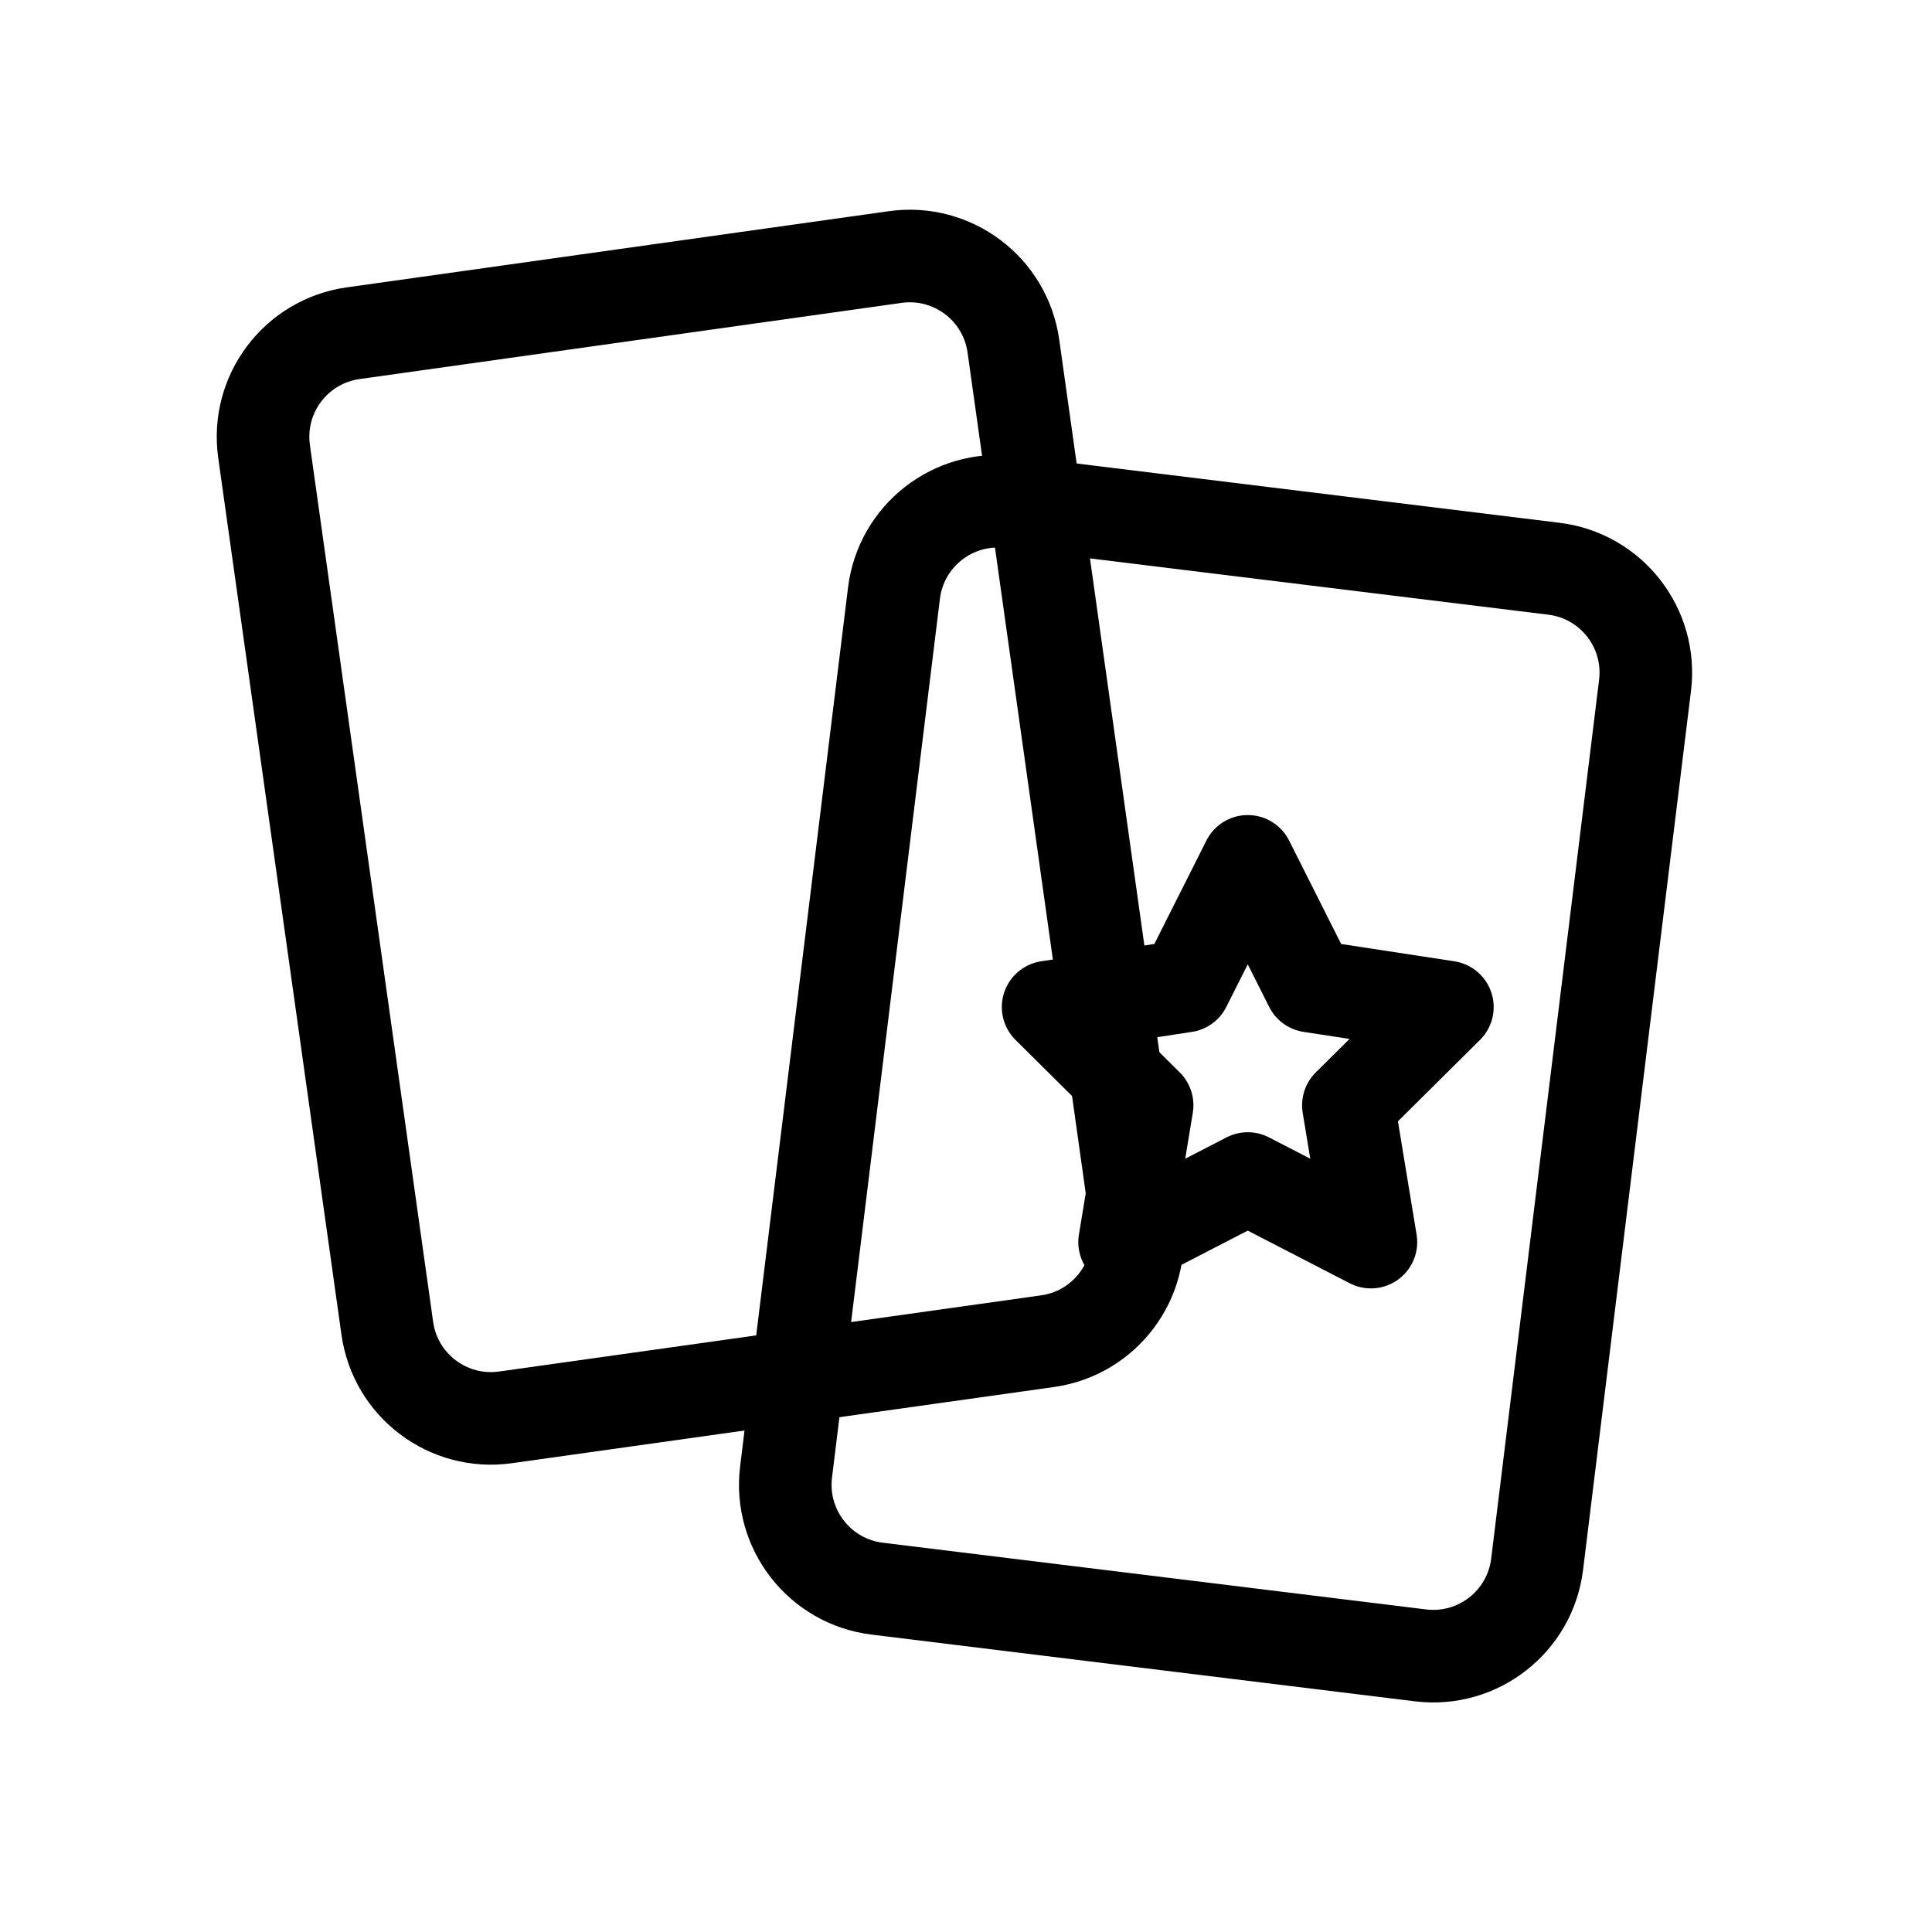
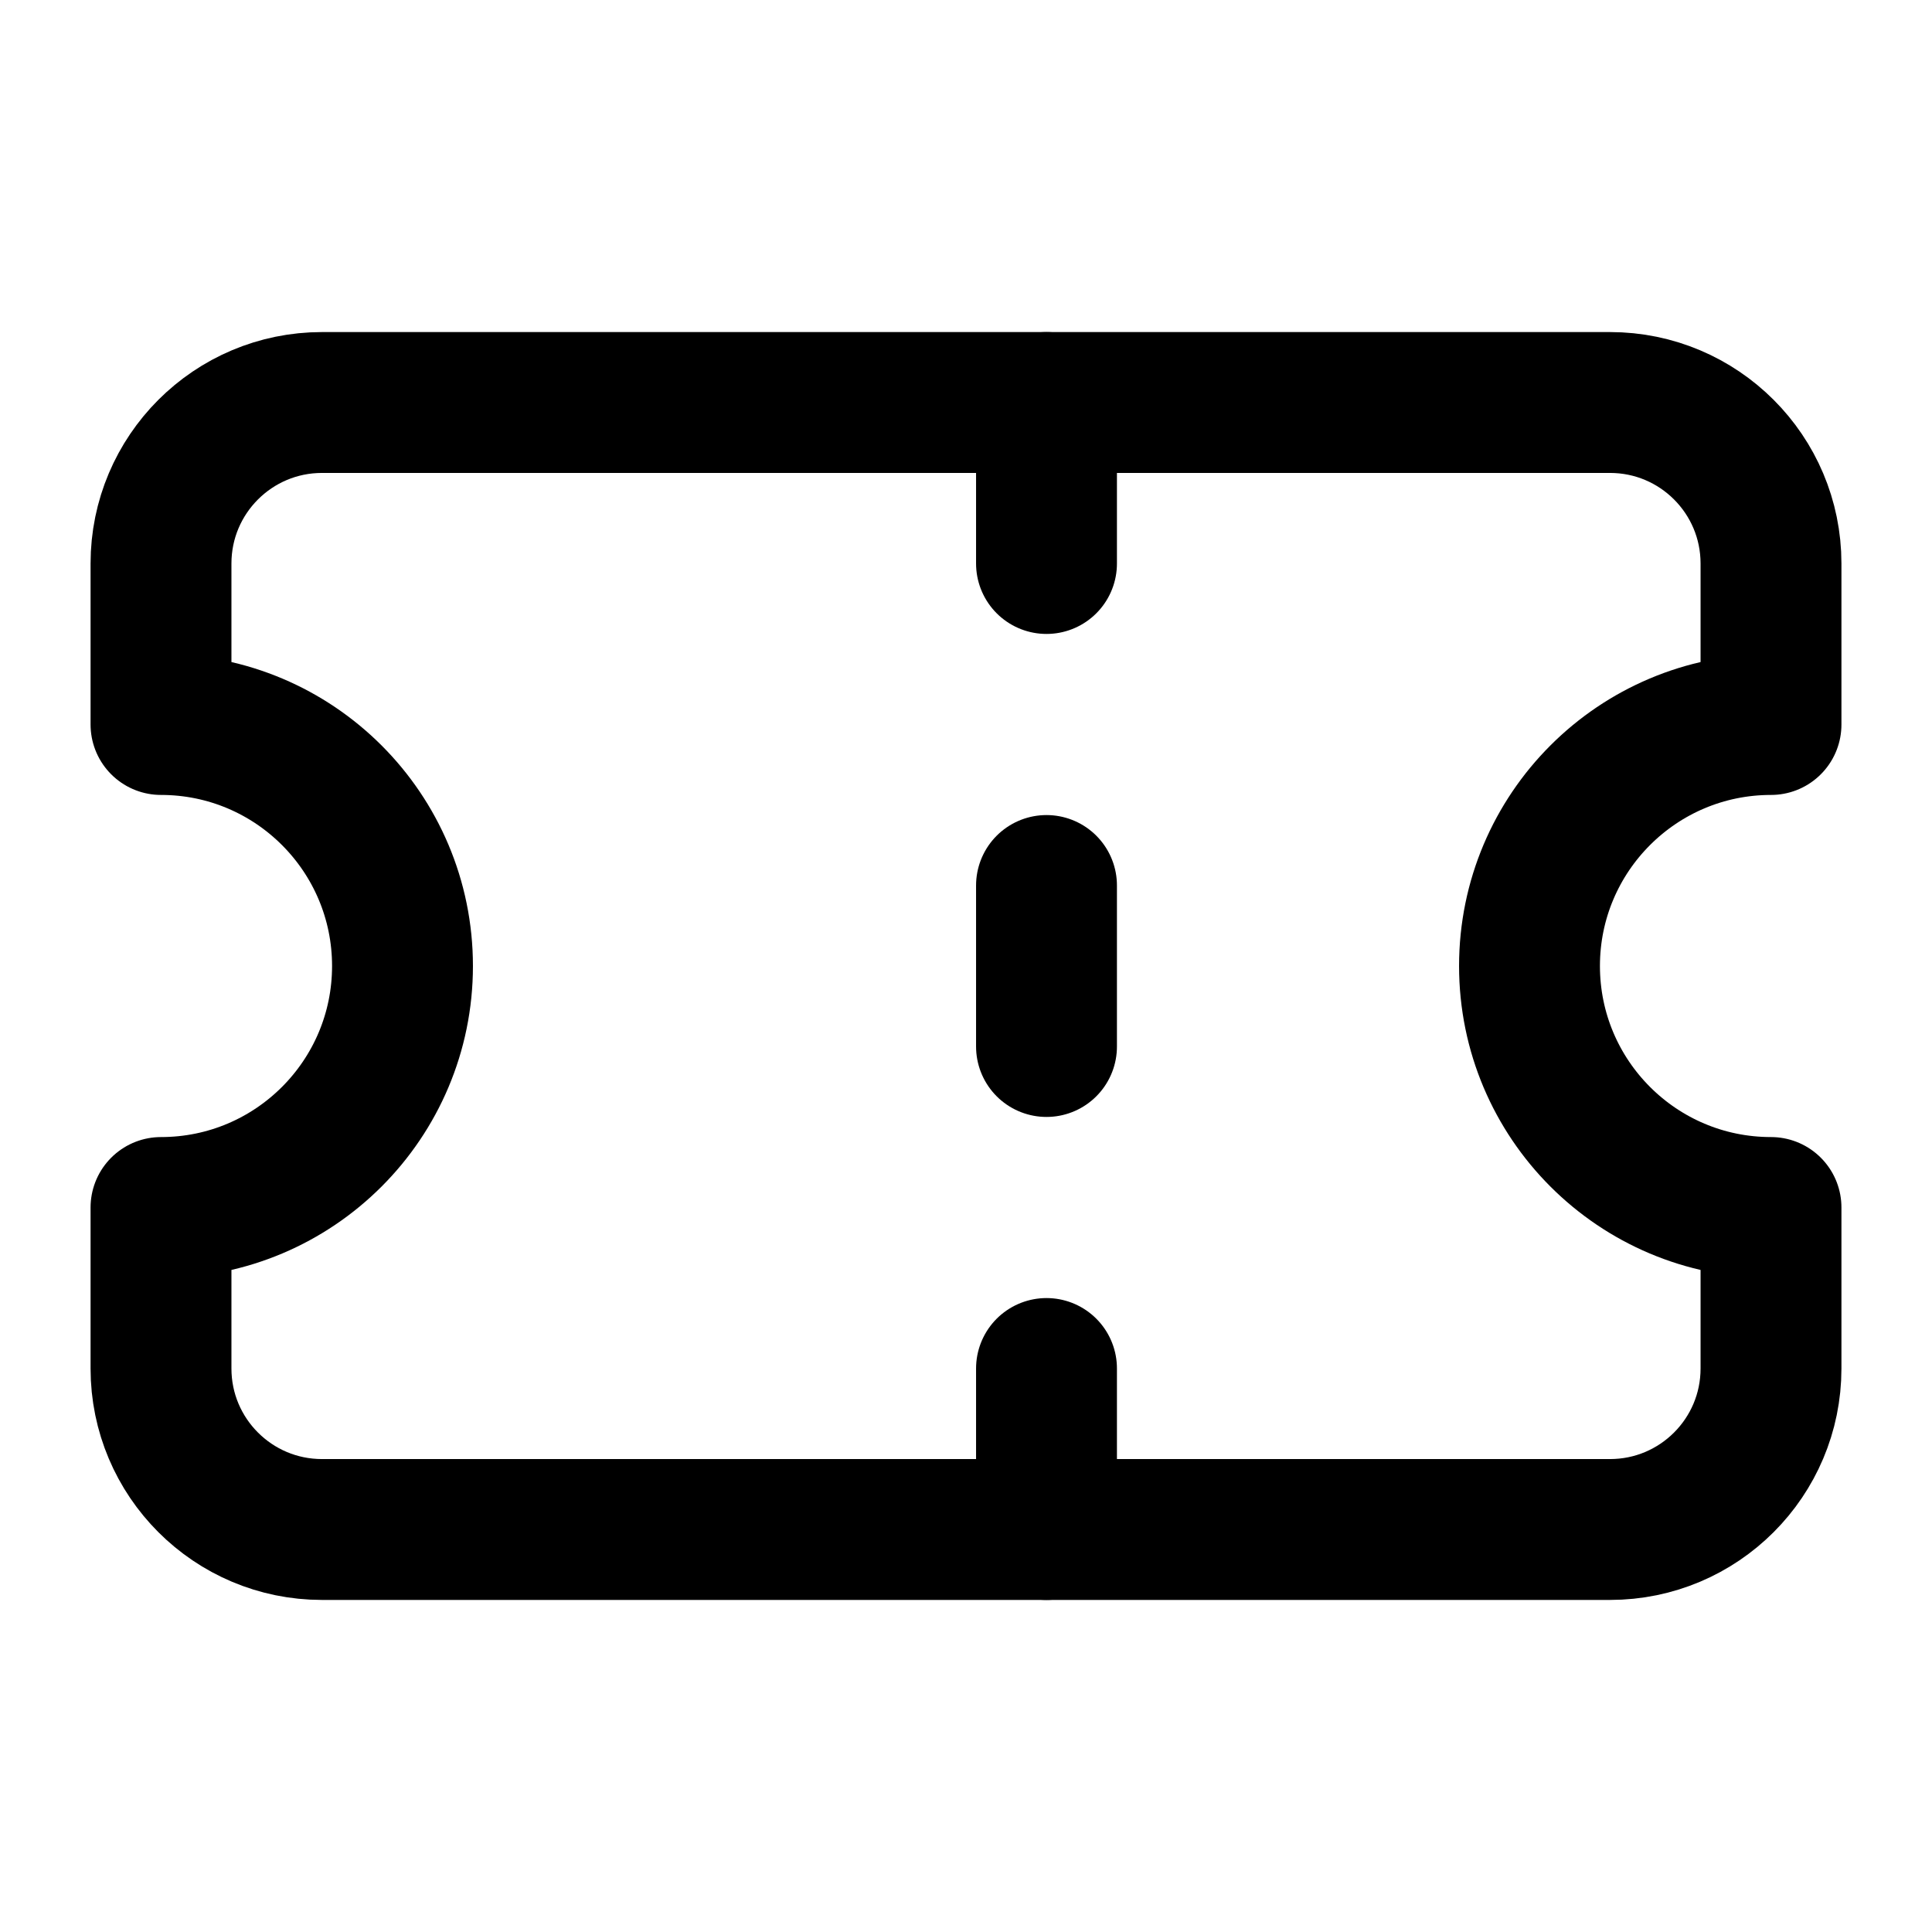
- <svg xmlns="http://www.w3.org/2000/svg" viewBox="0 0 24 24" fill="none" stroke="#000" stroke-width="1.15" stroke-linecap="round" stroke-linejoin="round">
-   <rect x="4" y="3.6" width="9.4" height="13.6" rx="1.3" transform="rotate(-8 8.7 10.4)" />
-   <rect x="10.4" y="6.6" width="9.4" height="13.6" rx="1.3" transform="rotate(7 15.1 13.4)" />
-   <path d="m15.5 10.7.78 1.55 1.7.26-1.23 1.22.28 1.7-1.53-.79-1.53.79.28-1.7-1.23-1.22 1.7-.26Z" />
+ <svg xmlns="http://www.w3.org/2000/svg" viewBox="0 0 24 24" fill="none" stroke="#000" stroke-width="1.75" stroke-linecap="round" stroke-linejoin="round">
+   <path d="M2 9a3 3 0 0 1 0 6v2a2 2 0 0 0 2 2h16a2 2 0 0 0 2-2v-2a3 3 0 0 1 0-6V7a2 2 0 0 0-2-2H4a2 2 0 0 0-2 2Z" />
+   <path d="M13 5v2" />
+   <path d="M13 17v2" />
+   <path d="M13 11v2" />
</svg>
